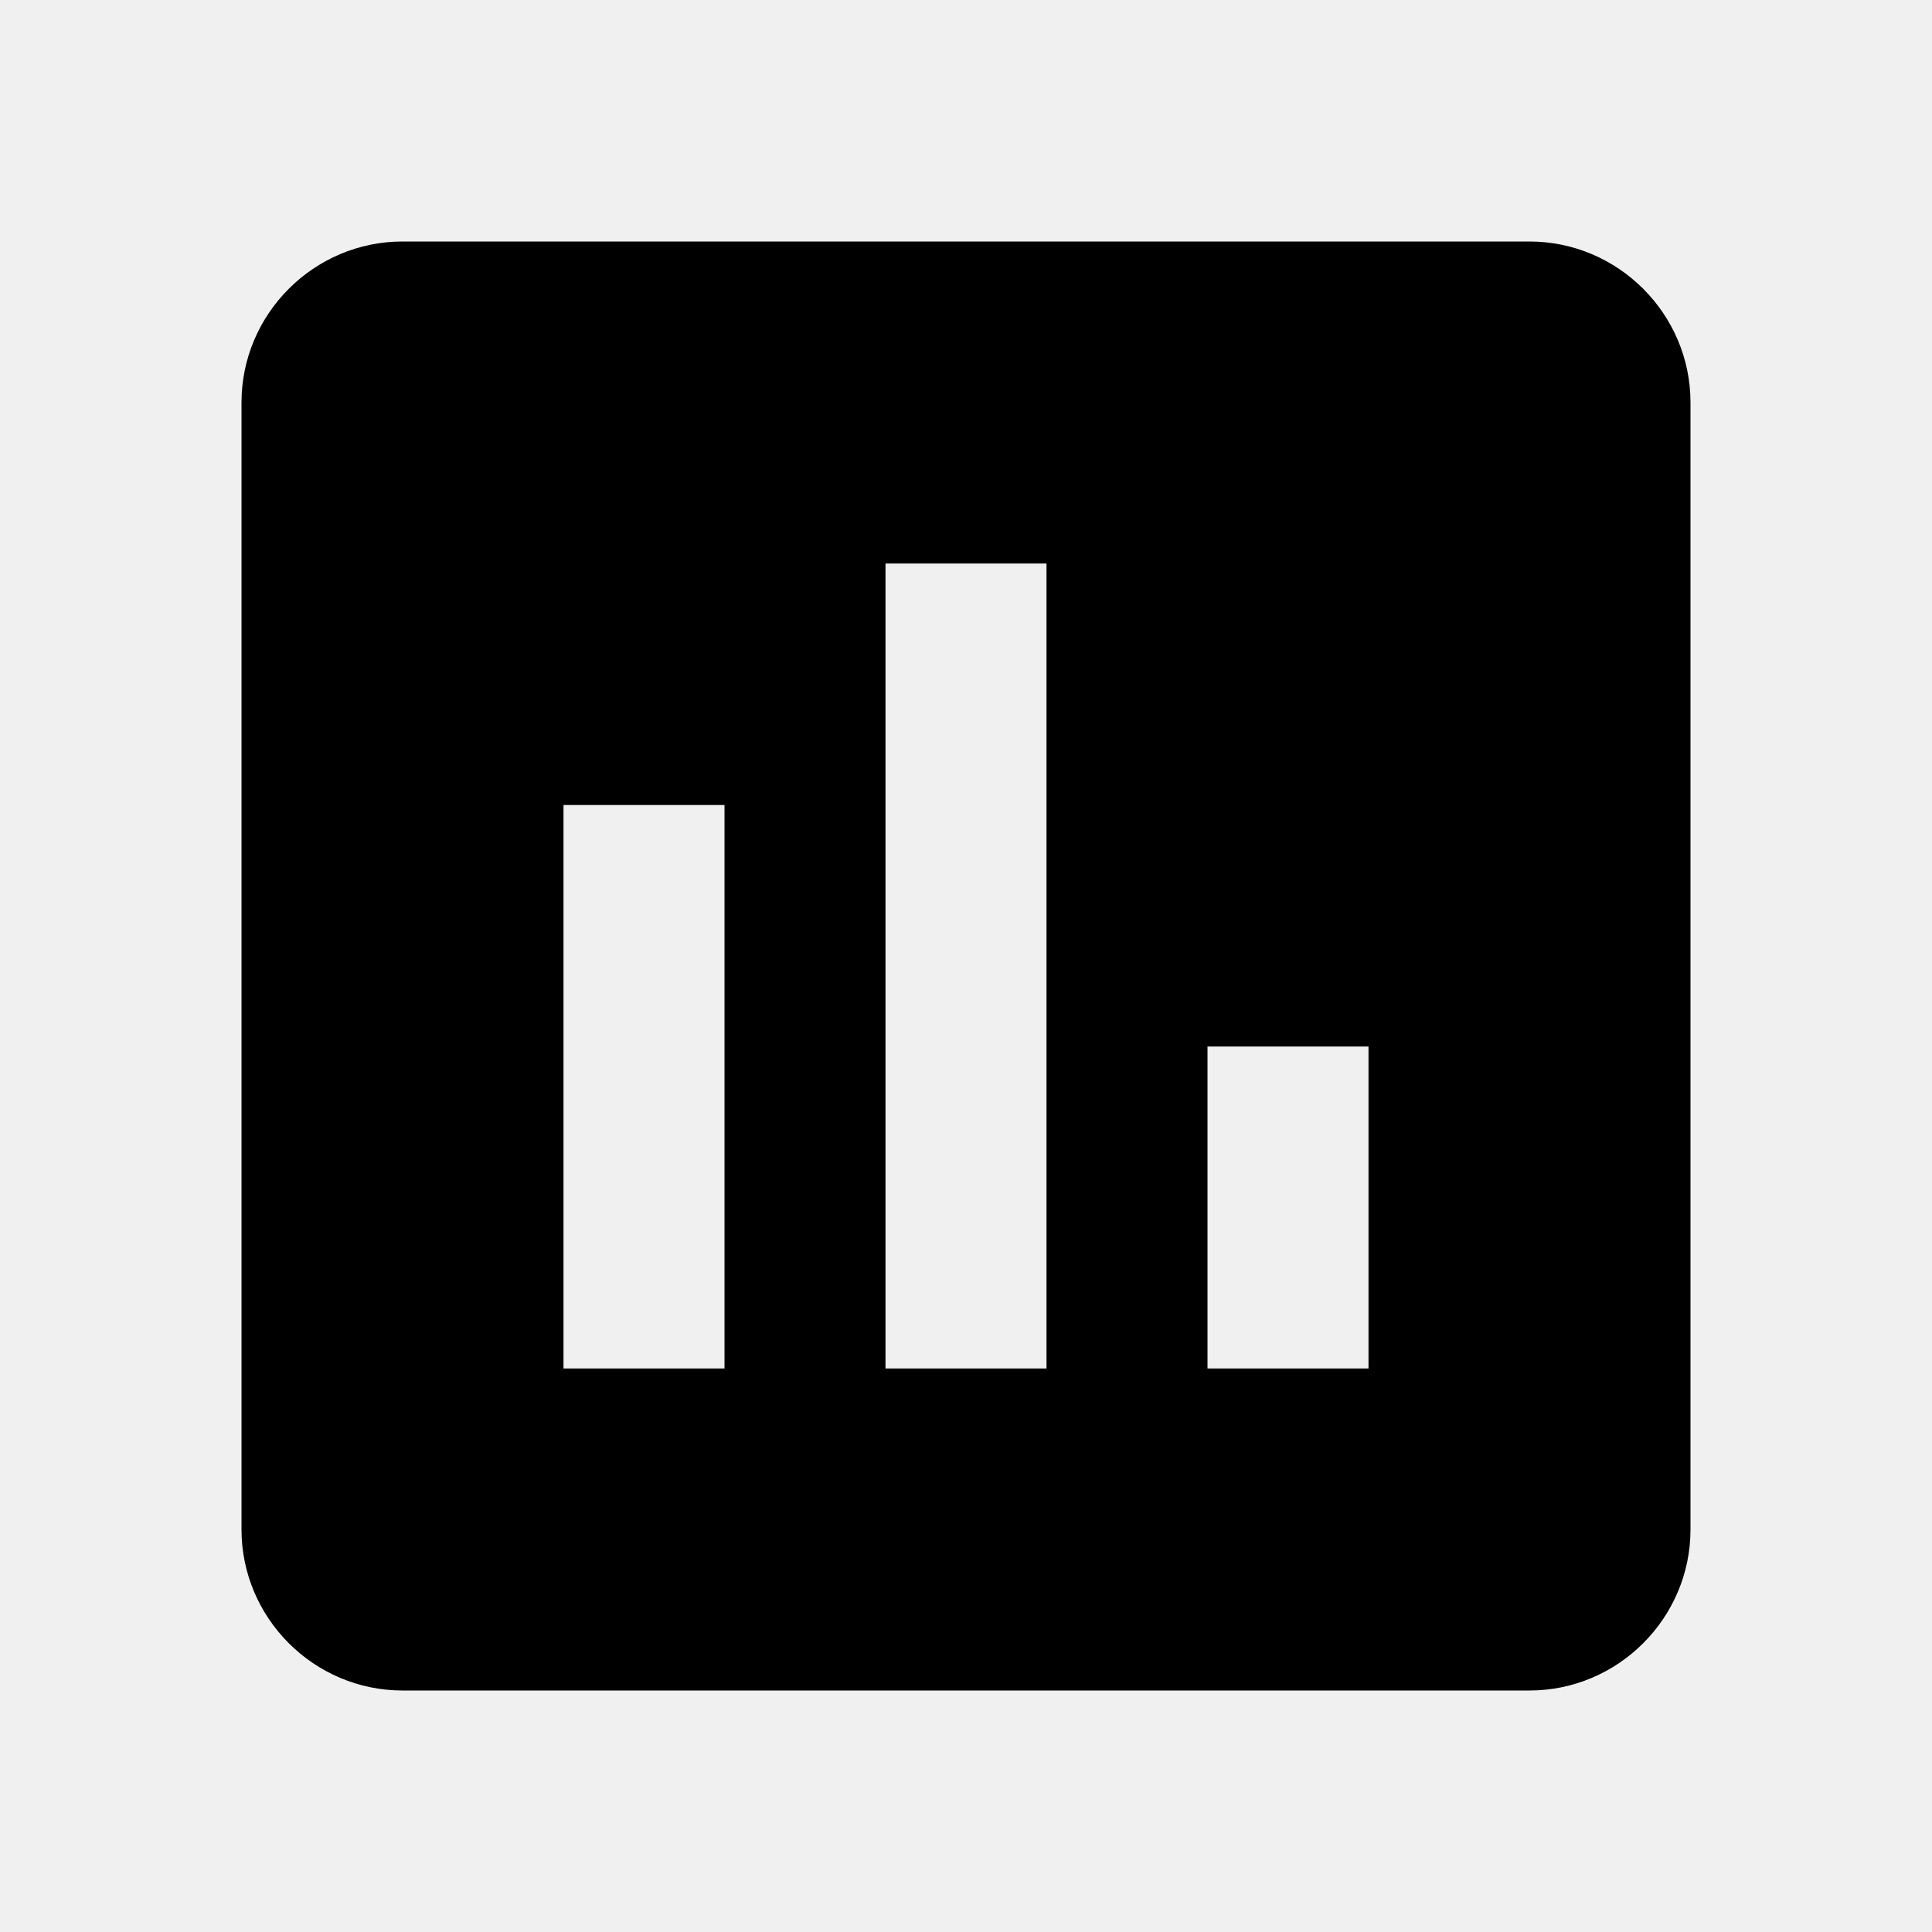
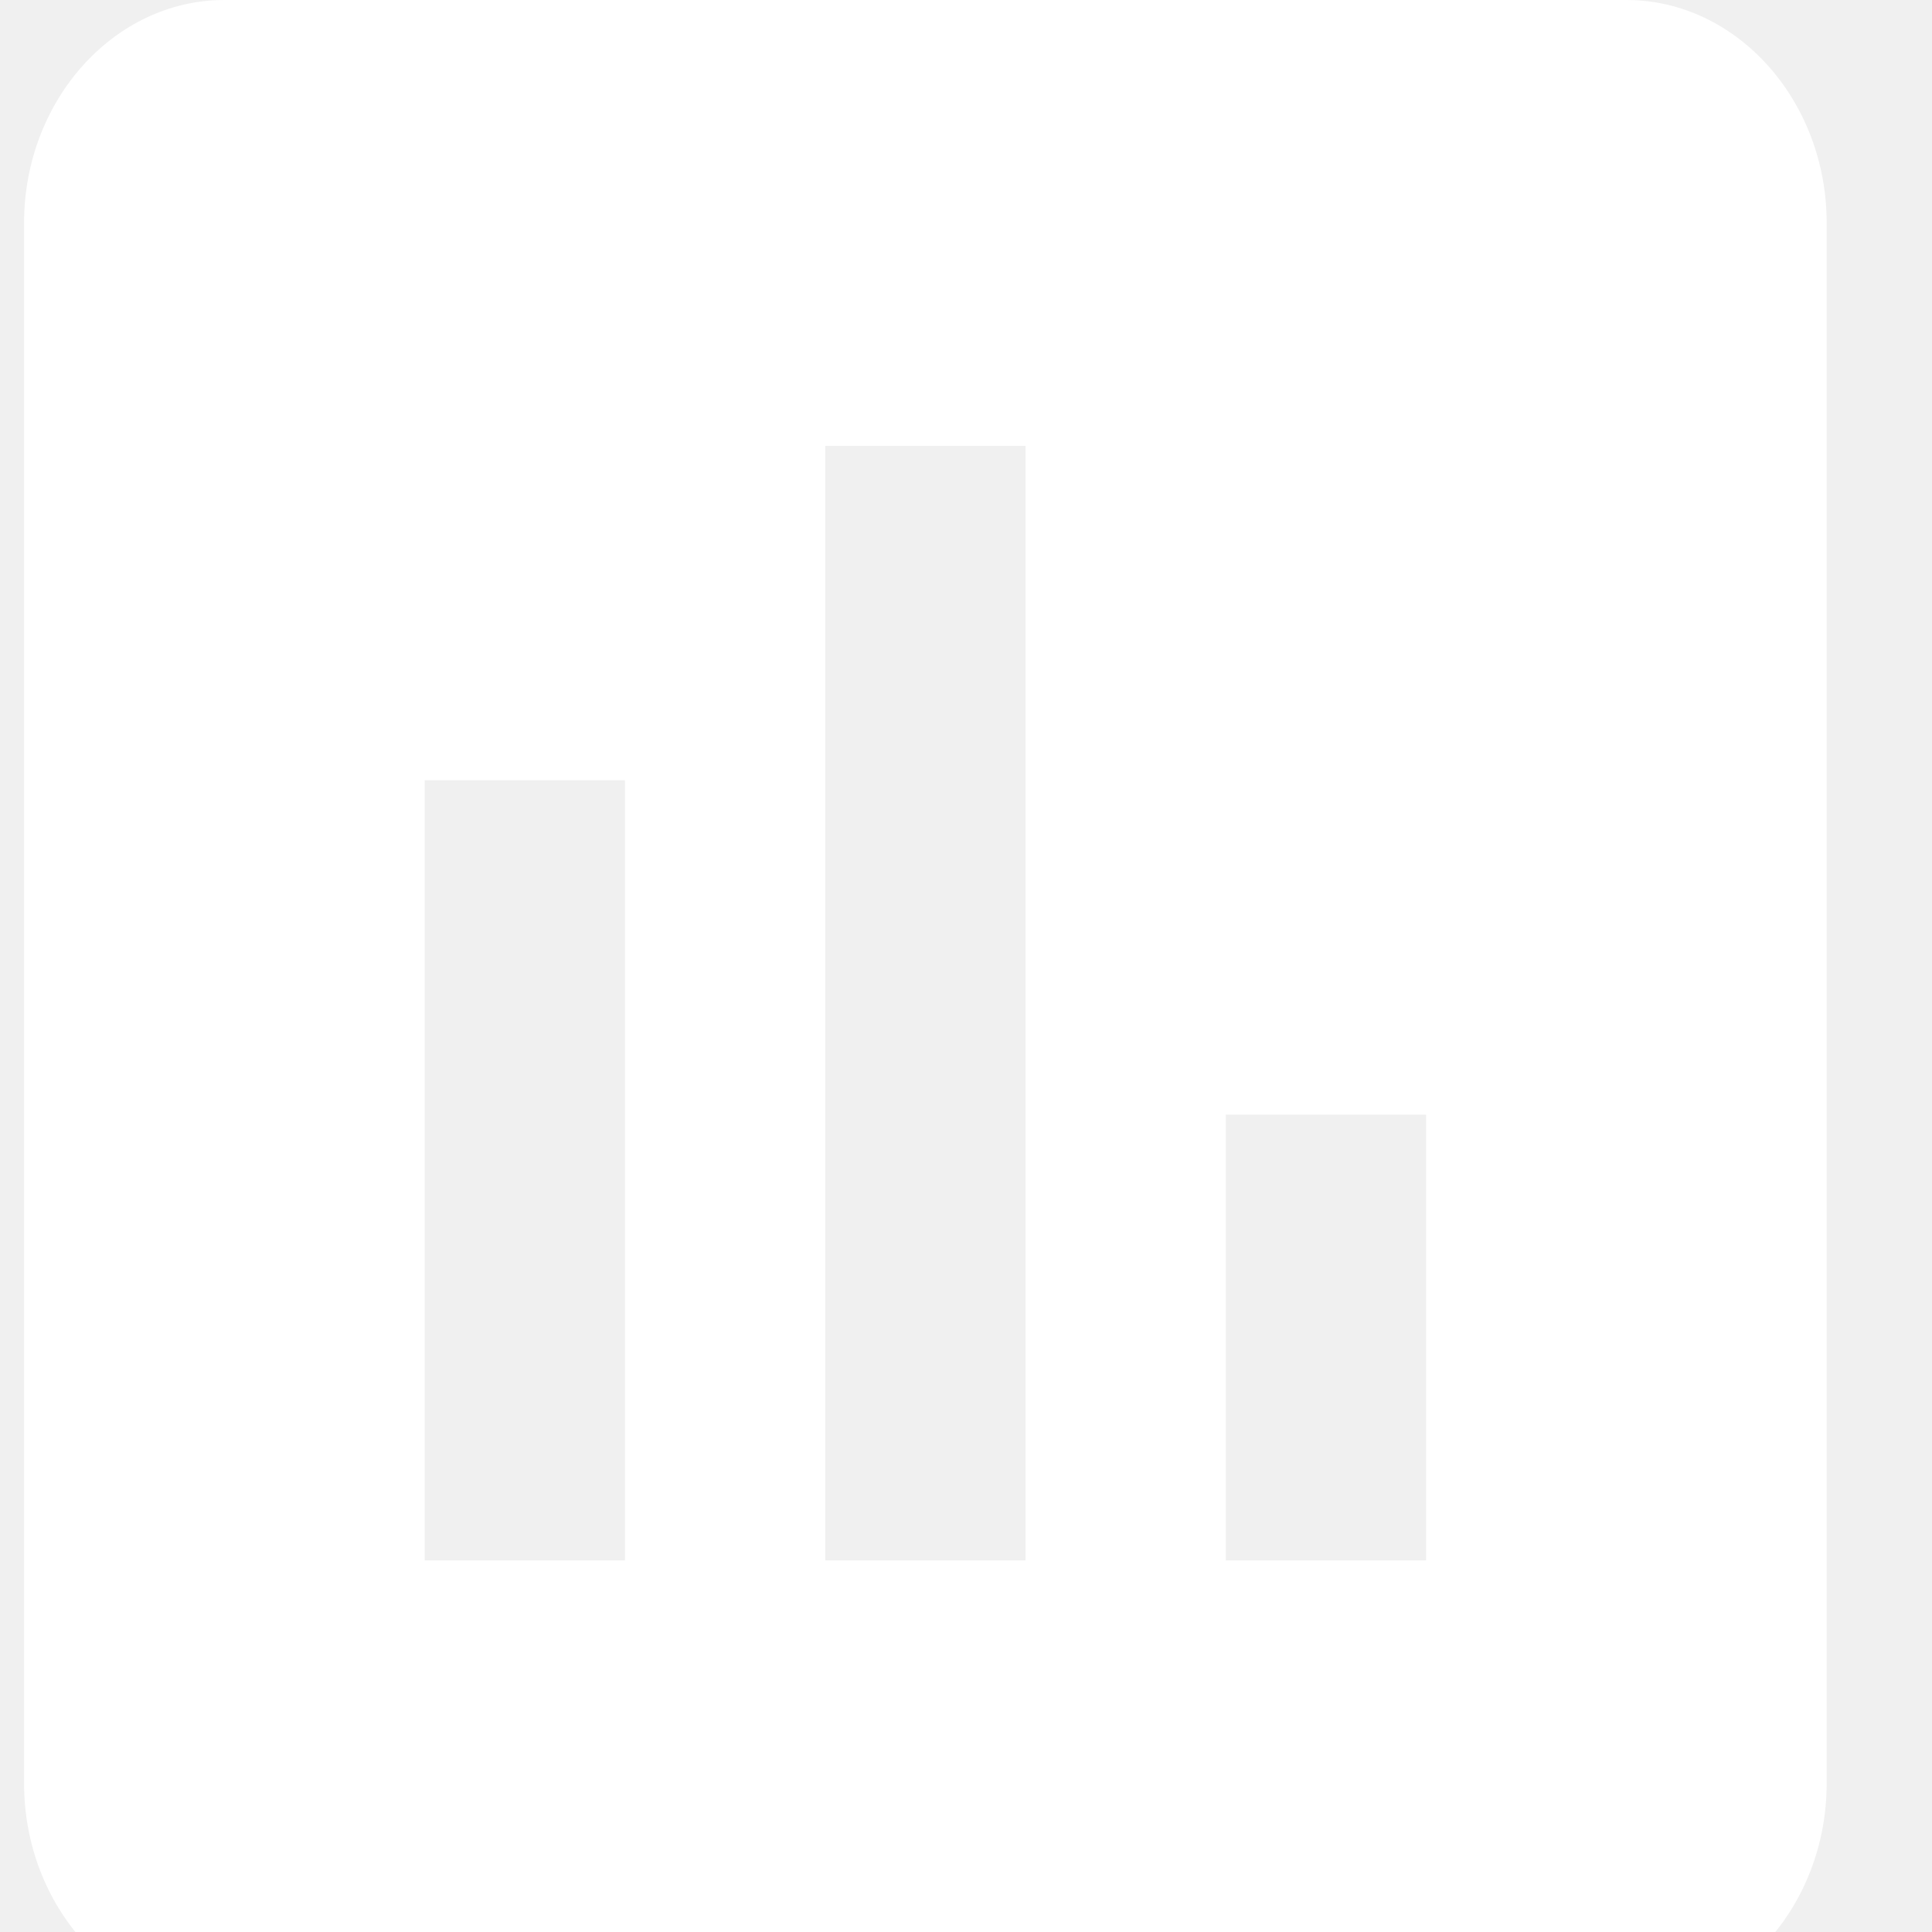
- <svg xmlns="http://www.w3.org/2000/svg" width="24" height="24" viewBox="0 0 24 24">
-   <path d="M19 3H5c-1.1 0-2 .9-2 2v14c0 1.1.9 2 2 2h14c1.1 0 2-.9 2-2V5c0-1.1-.9-2-2-2zM9 17H7v-7h2v7zm4 0h-2V7h2v10zm4 0h-2v-4h2v4z" />
-   <path d="M0 0h24v24H0z" fill="none" />
+ <svg xmlns="http://www.w3.org/2000/svg" width="52" height="52" viewBox="0 0 52 52" fill="none" preserveAspectRatio="xMinYMin meet">
+   <path d="M43.775 0H6.039C3.074 0 0.648 2.7 0.648 6V48C0.648 51.3 3.074 54 6.039 54H43.775C46.739 54 49.165 51.3 49.165 48V6C49.165 2.7 46.739 0 43.775 0ZM16.821 42H11.43V21H16.821V42ZM27.602 42H22.212V12H27.602V42ZM38.384 42H32.993V30H38.384V42Z" fill="white" />
</svg>
